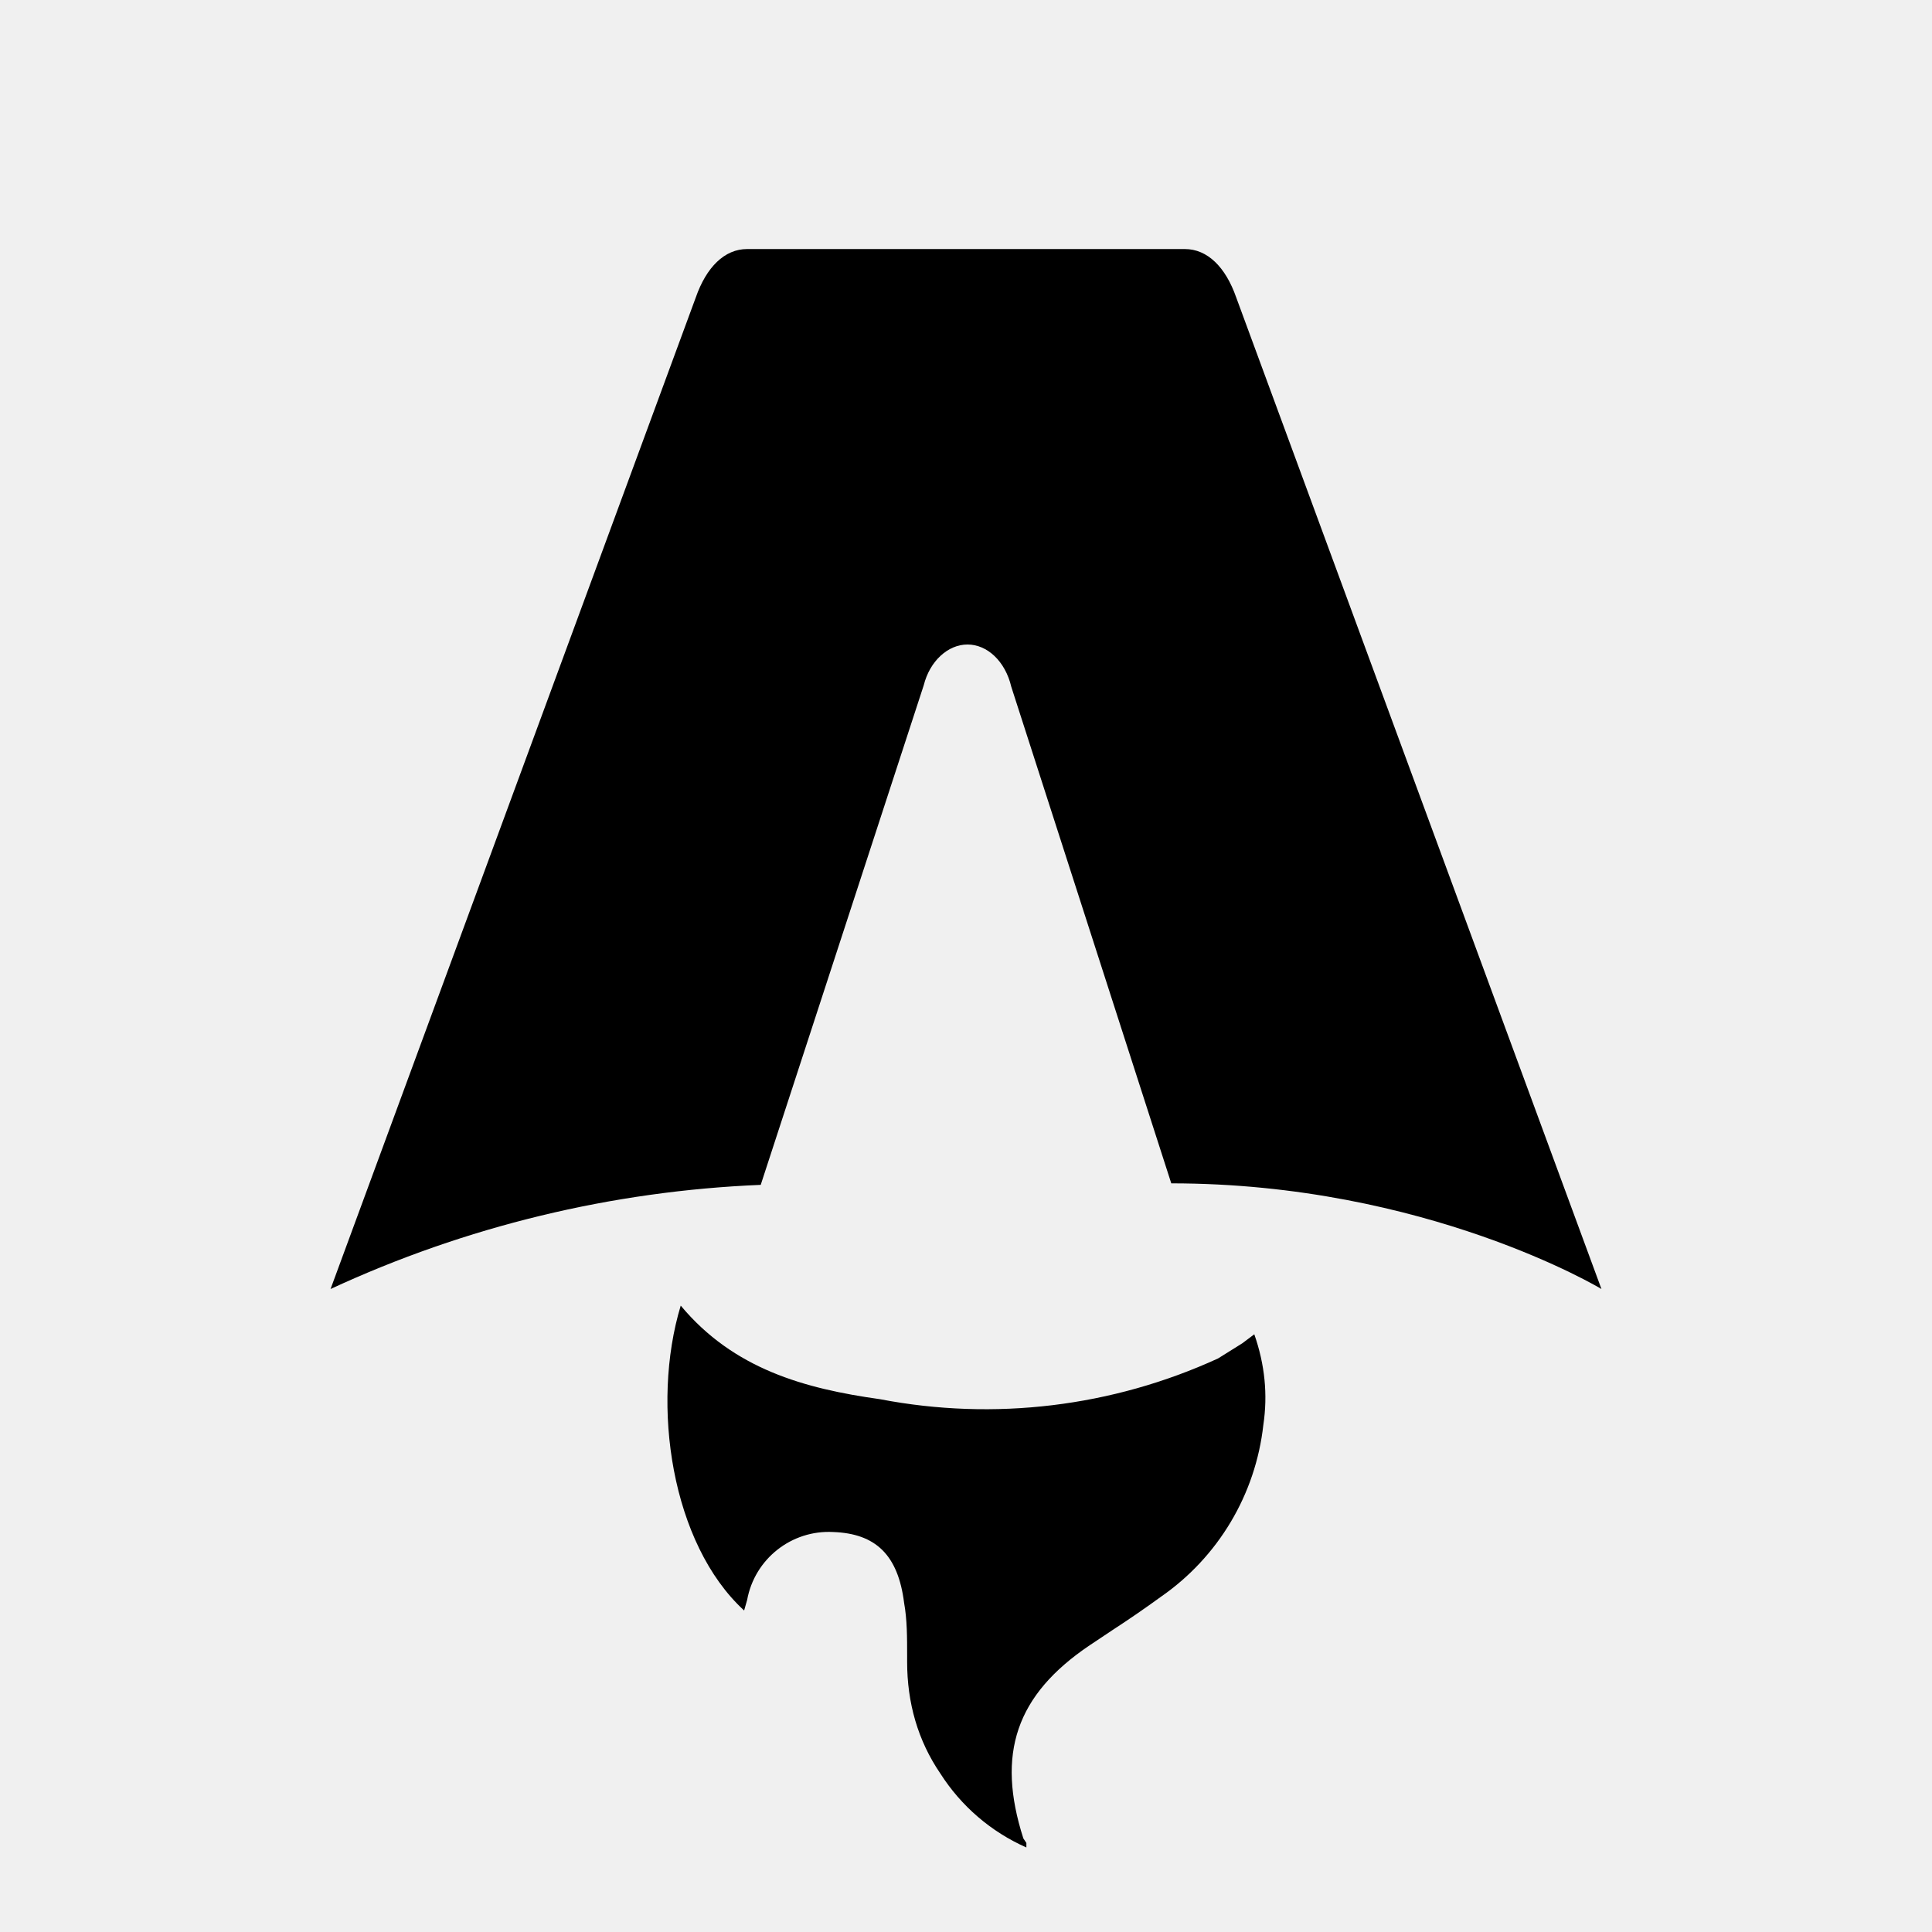
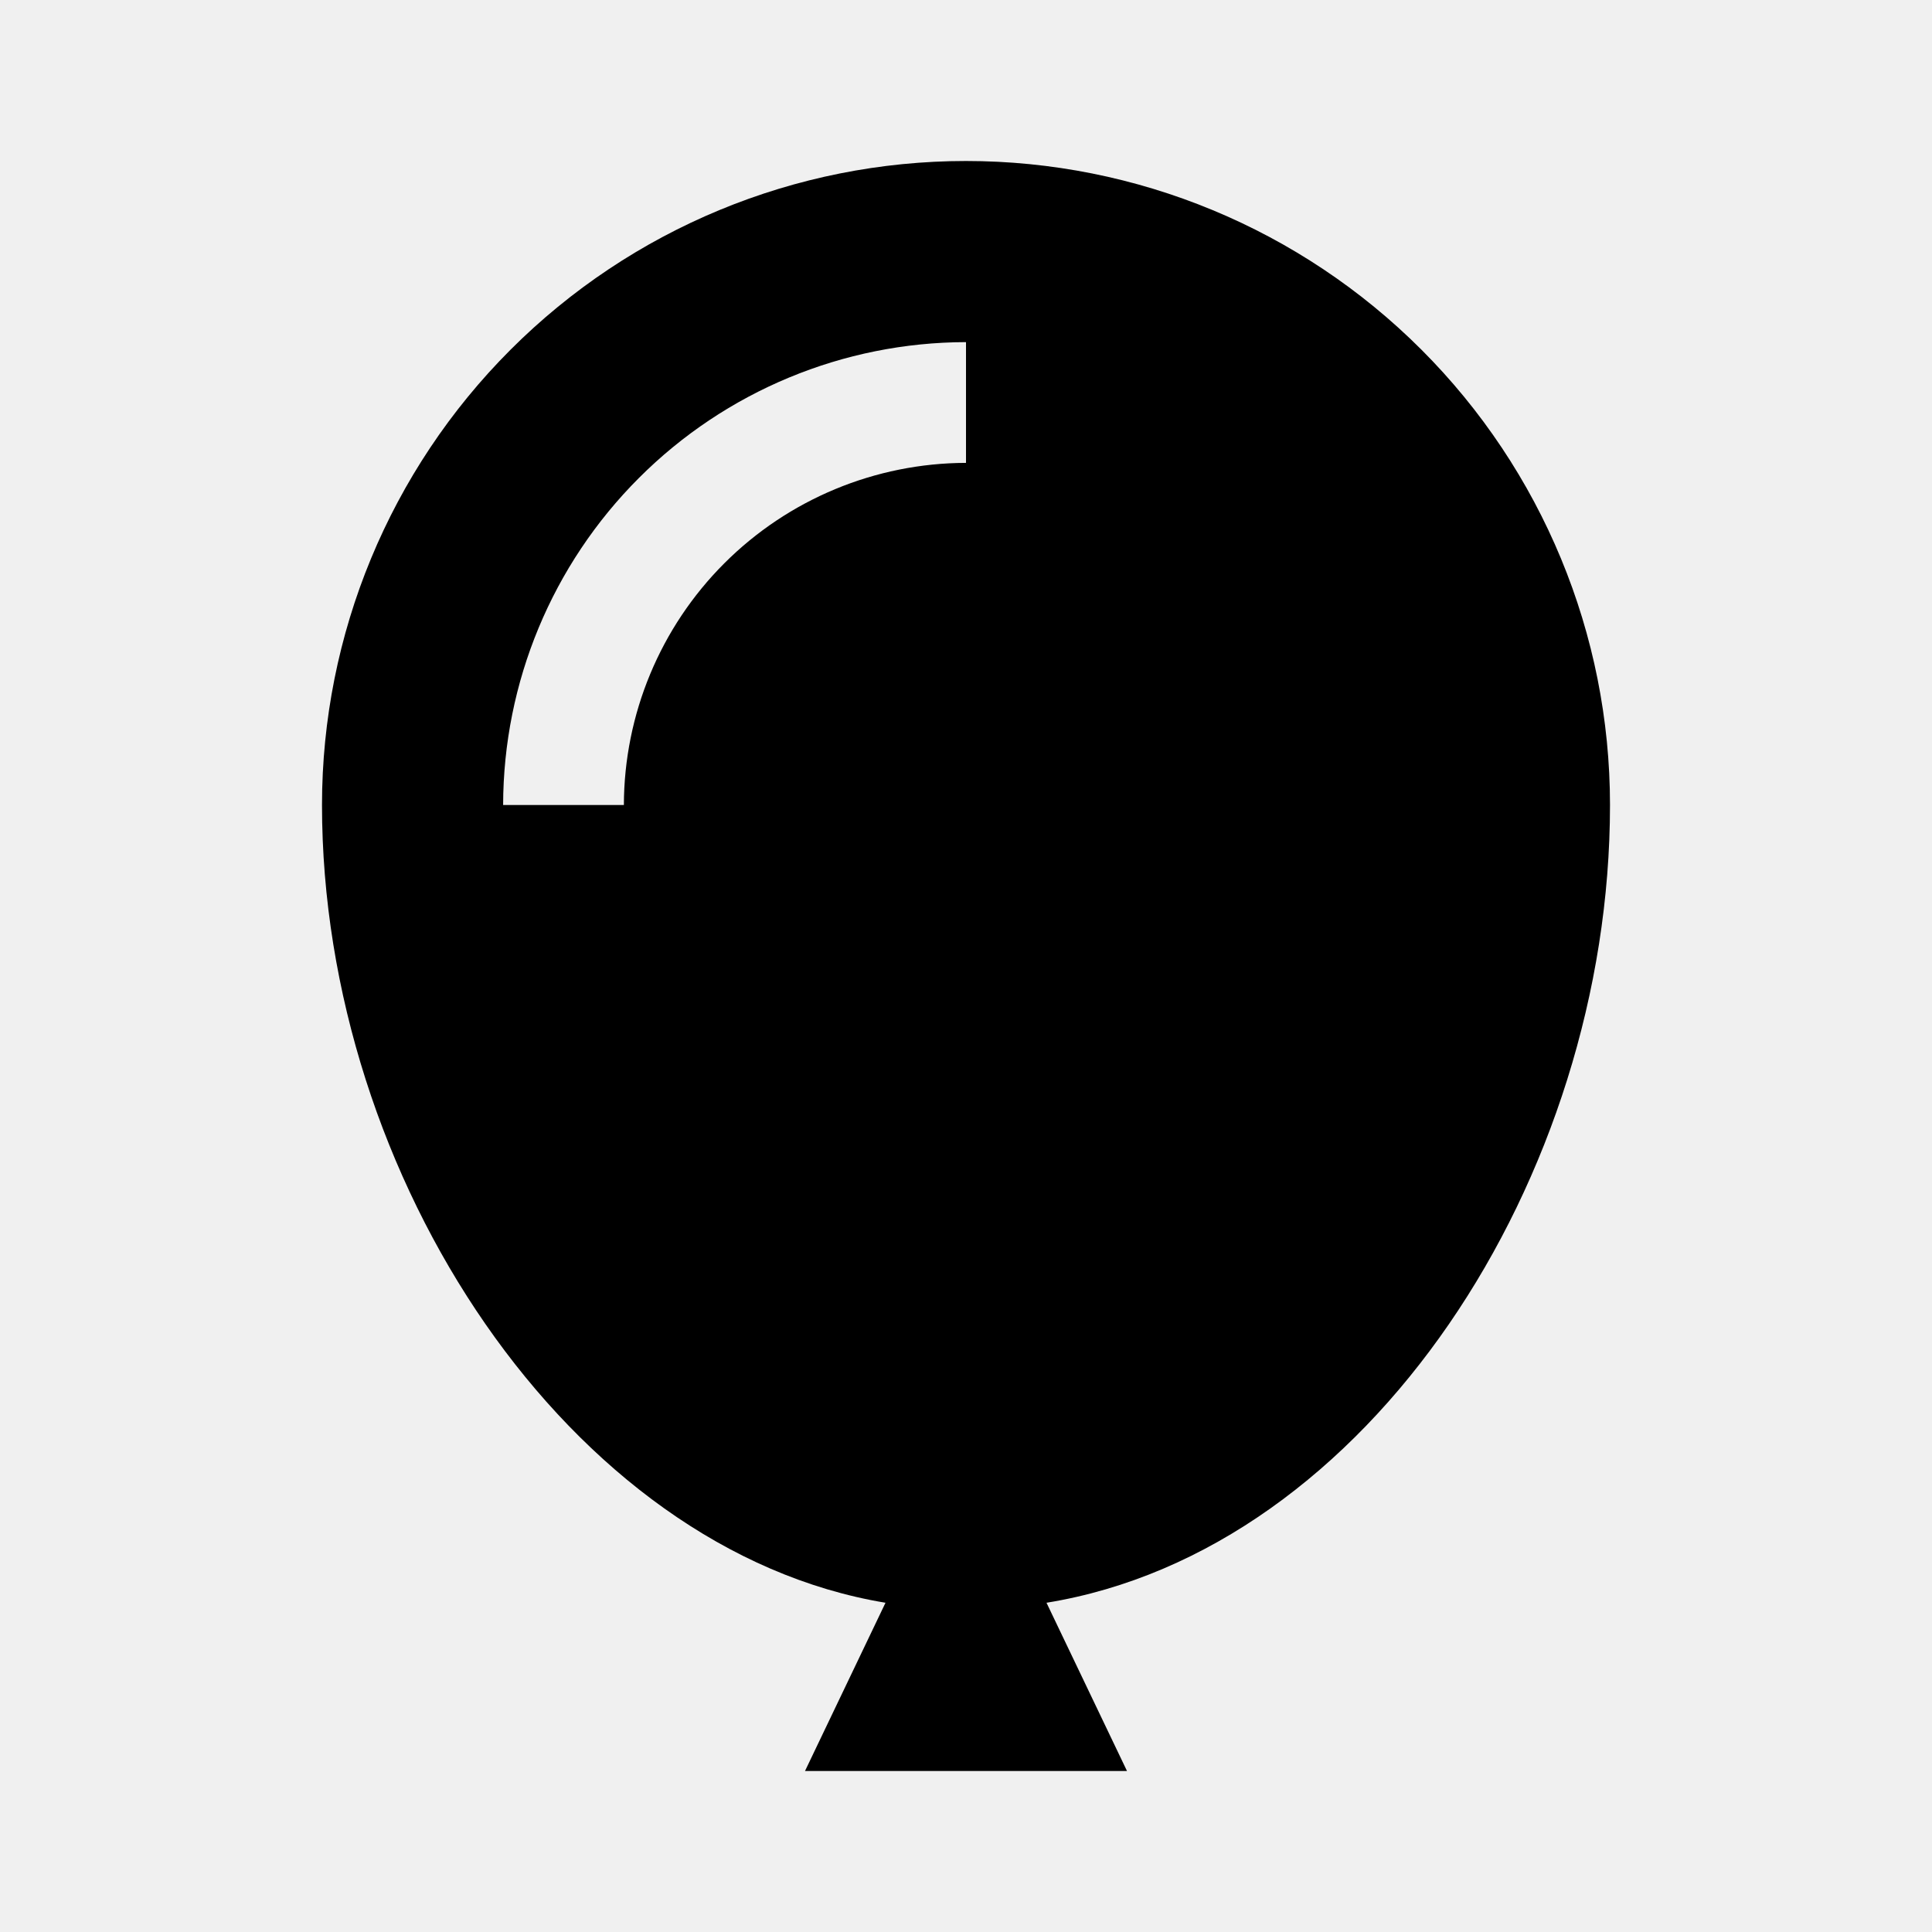
- <svg xmlns="http://www.w3.org/2000/svg" fill="none" viewBox="0 0 128 128">
-   <path d="M50.4 78.5a75.1 75.1 0 0 0-28.5 6.9l24.2-65.7c.7-2 1.9-3.2 3.4-3.2h29c1.5 0 2.7 1.2 3.4 3.2l24.2 65.7s-11.6-7-28.5-7L67 45.5c-.4-1.7-1.6-2.8-2.9-2.8-1.3 0-2.5 1.1-2.9 2.7L50.4 78.5Zm-1.1 28.2Zm-4.2-20.2c-2 6.6-.6 15.8 4.2 20.2a17.5 17.5 0 0 1 .2-.7 5.5 5.5 0 0 1 5.7-4.5c2.8.1 4.3 1.5 4.7 4.7.2 1.1.2 2.3.2 3.5v.4c0 2.7.7 5.2 2.2 7.4a13 13 0 0 0 5.7 4.9v-.3l-.2-.3c-1.8-5.6-.5-9.5 4.4-12.8l1.5-1a73 73 0 0 0 3.2-2.2 16 16 0 0 0 6.8-11.4c.3-2 .1-4-.6-6l-.8.6-1.6 1a37 37 0 0 1-22.4 2.7c-5-.7-9.7-2-13.2-6.2Z" />
-   <style>
-         path { fill: #000; }
-         @media (prefers-color-scheme: dark) {
-             path { fill: #FFF; }
-         }
-     </style>
+ <svg xmlns="http://www.w3.org/2000/svg" width="60" height="60" viewBox="0 0 60 60" fill="none">
+   <path d="M27.5 49.775L25 55H35L32.5 49.775C42.5 48.15 50 36.575 50 25C50 19.696 47.893 14.609 44.142 10.858C40.391 7.107 35.304 5 30 5C24.696 5 19.609 7.107 15.858 10.858C12.107 14.609 10 19.696 10 25C10 36.575 17.7 48.15 27.5 49.775ZM30 10.625V14.375C27.184 14.382 24.485 15.503 22.494 17.494C20.503 19.485 19.382 22.184 19.375 25H15.625C15.632 21.189 17.148 17.537 19.843 14.843C22.537 12.148 26.189 10.632 30 10.625Z" fill="black" />
</svg>
